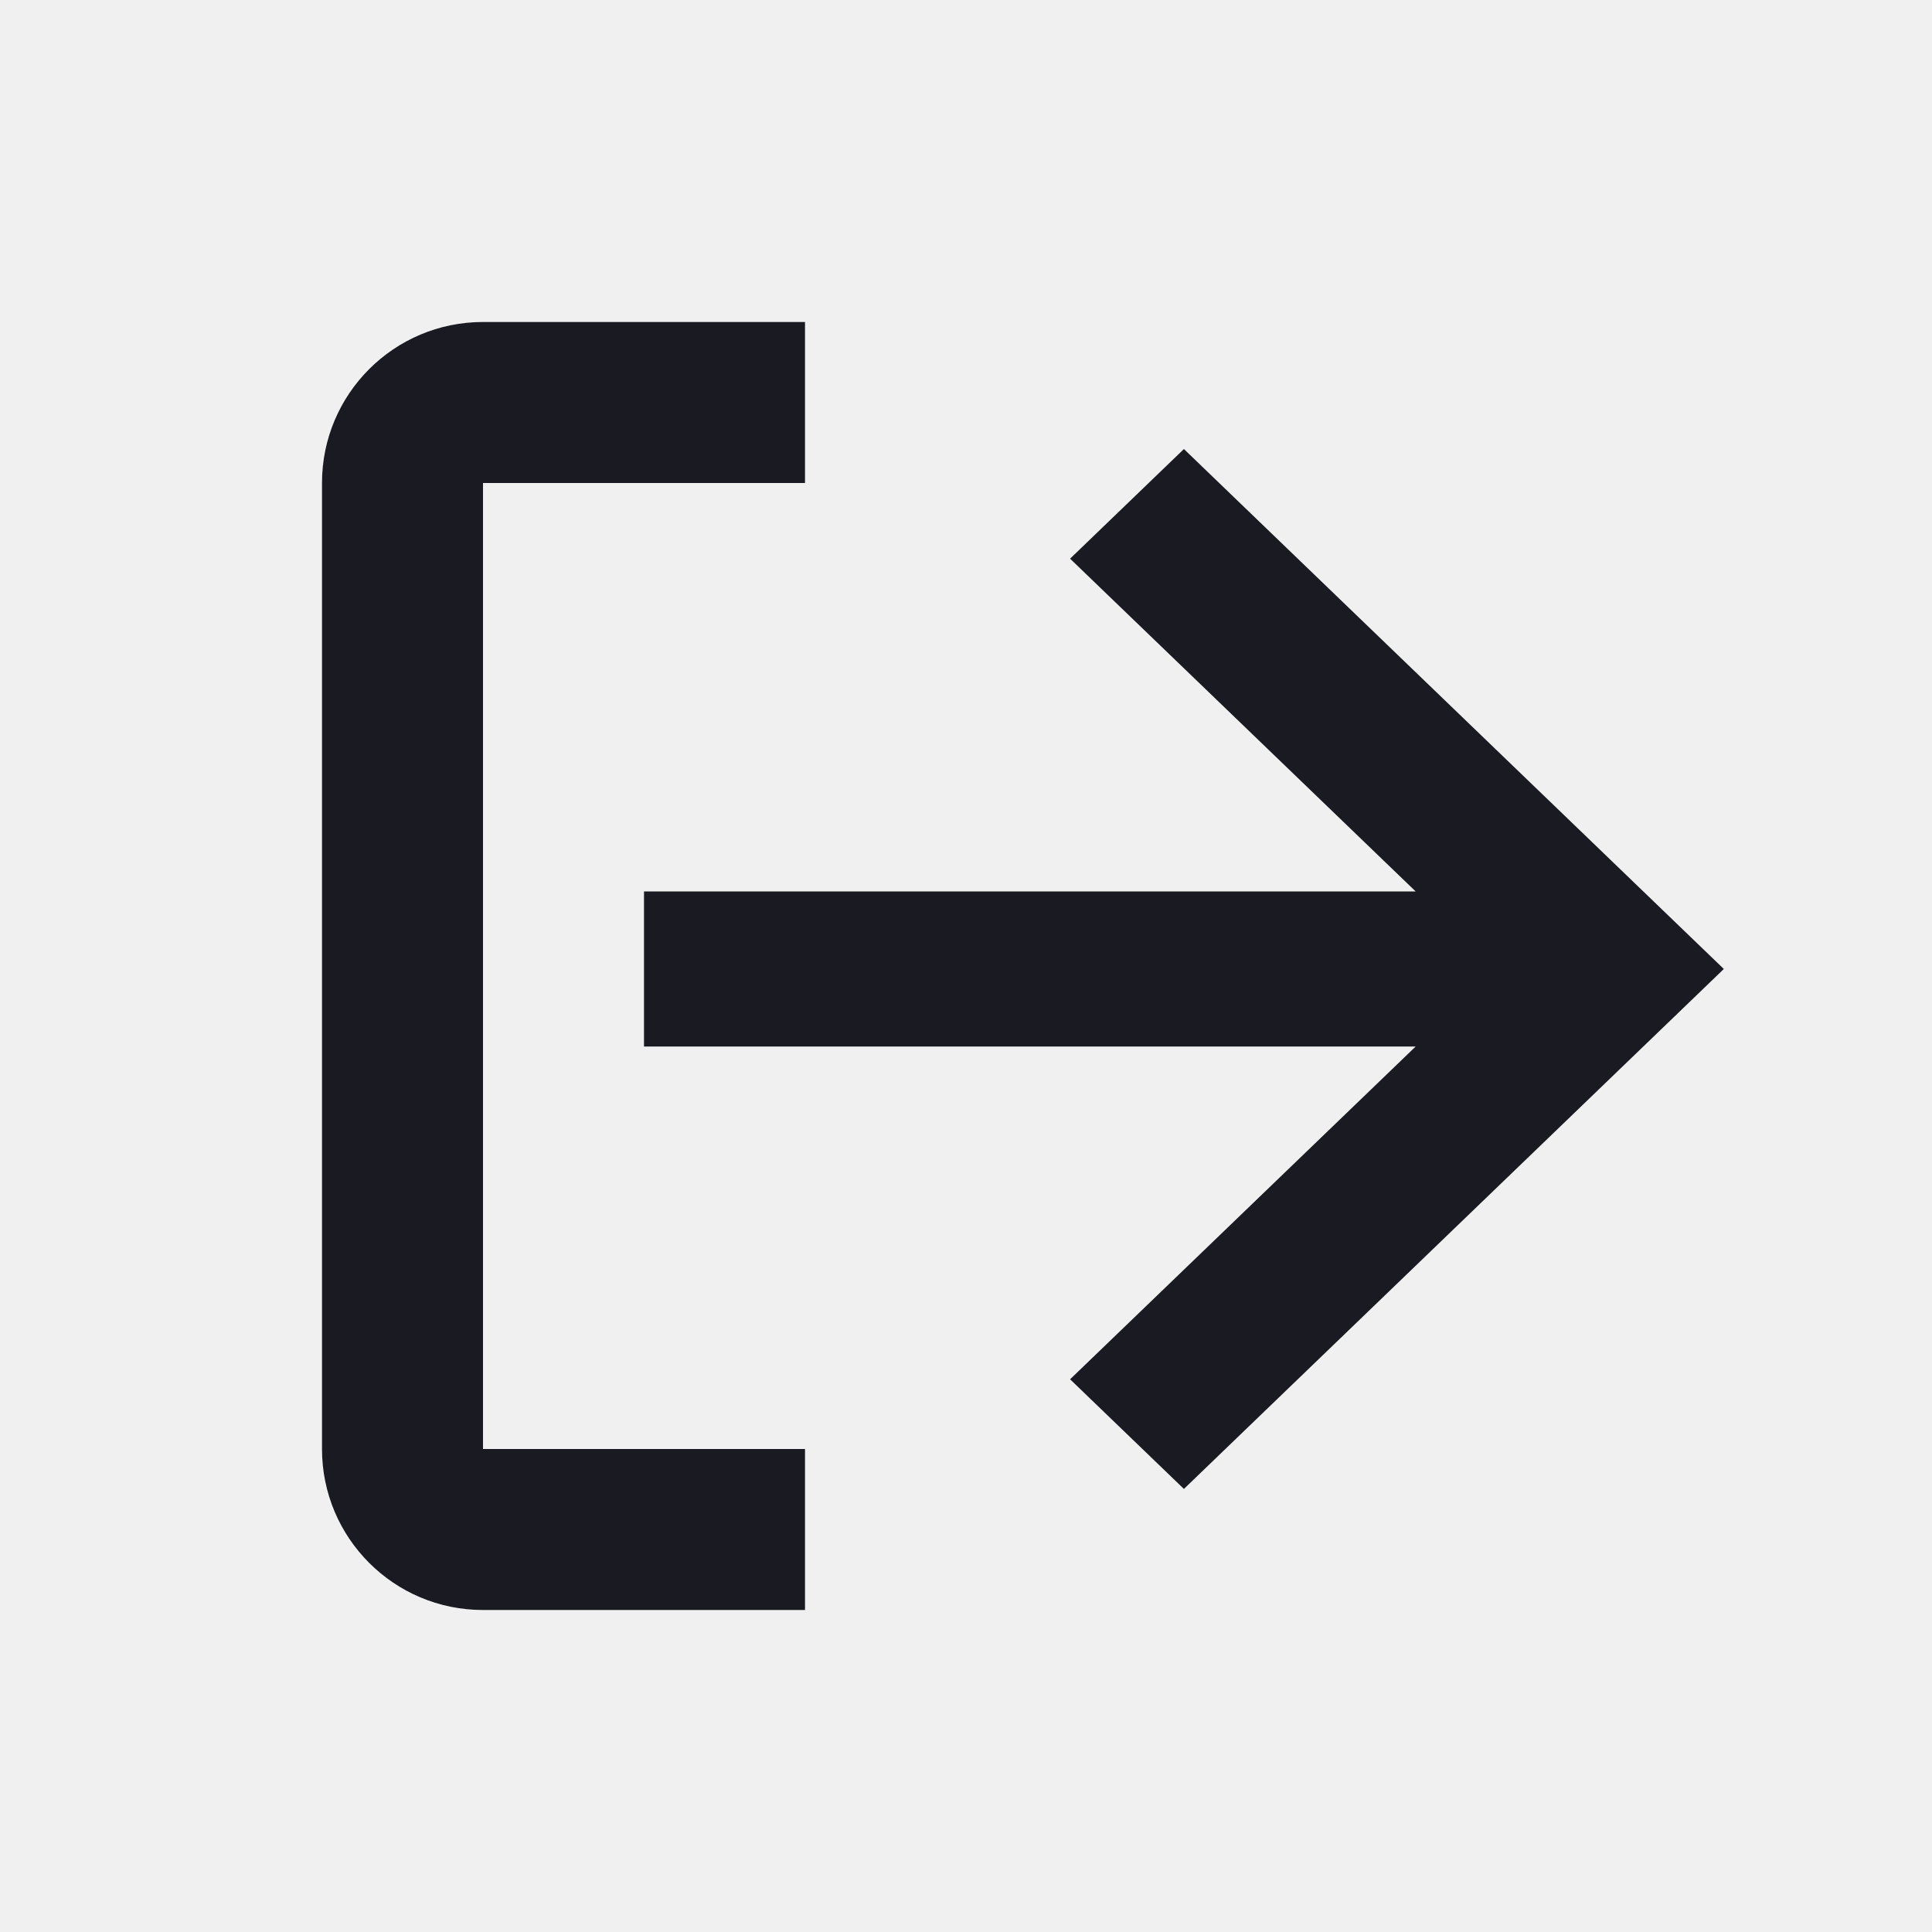
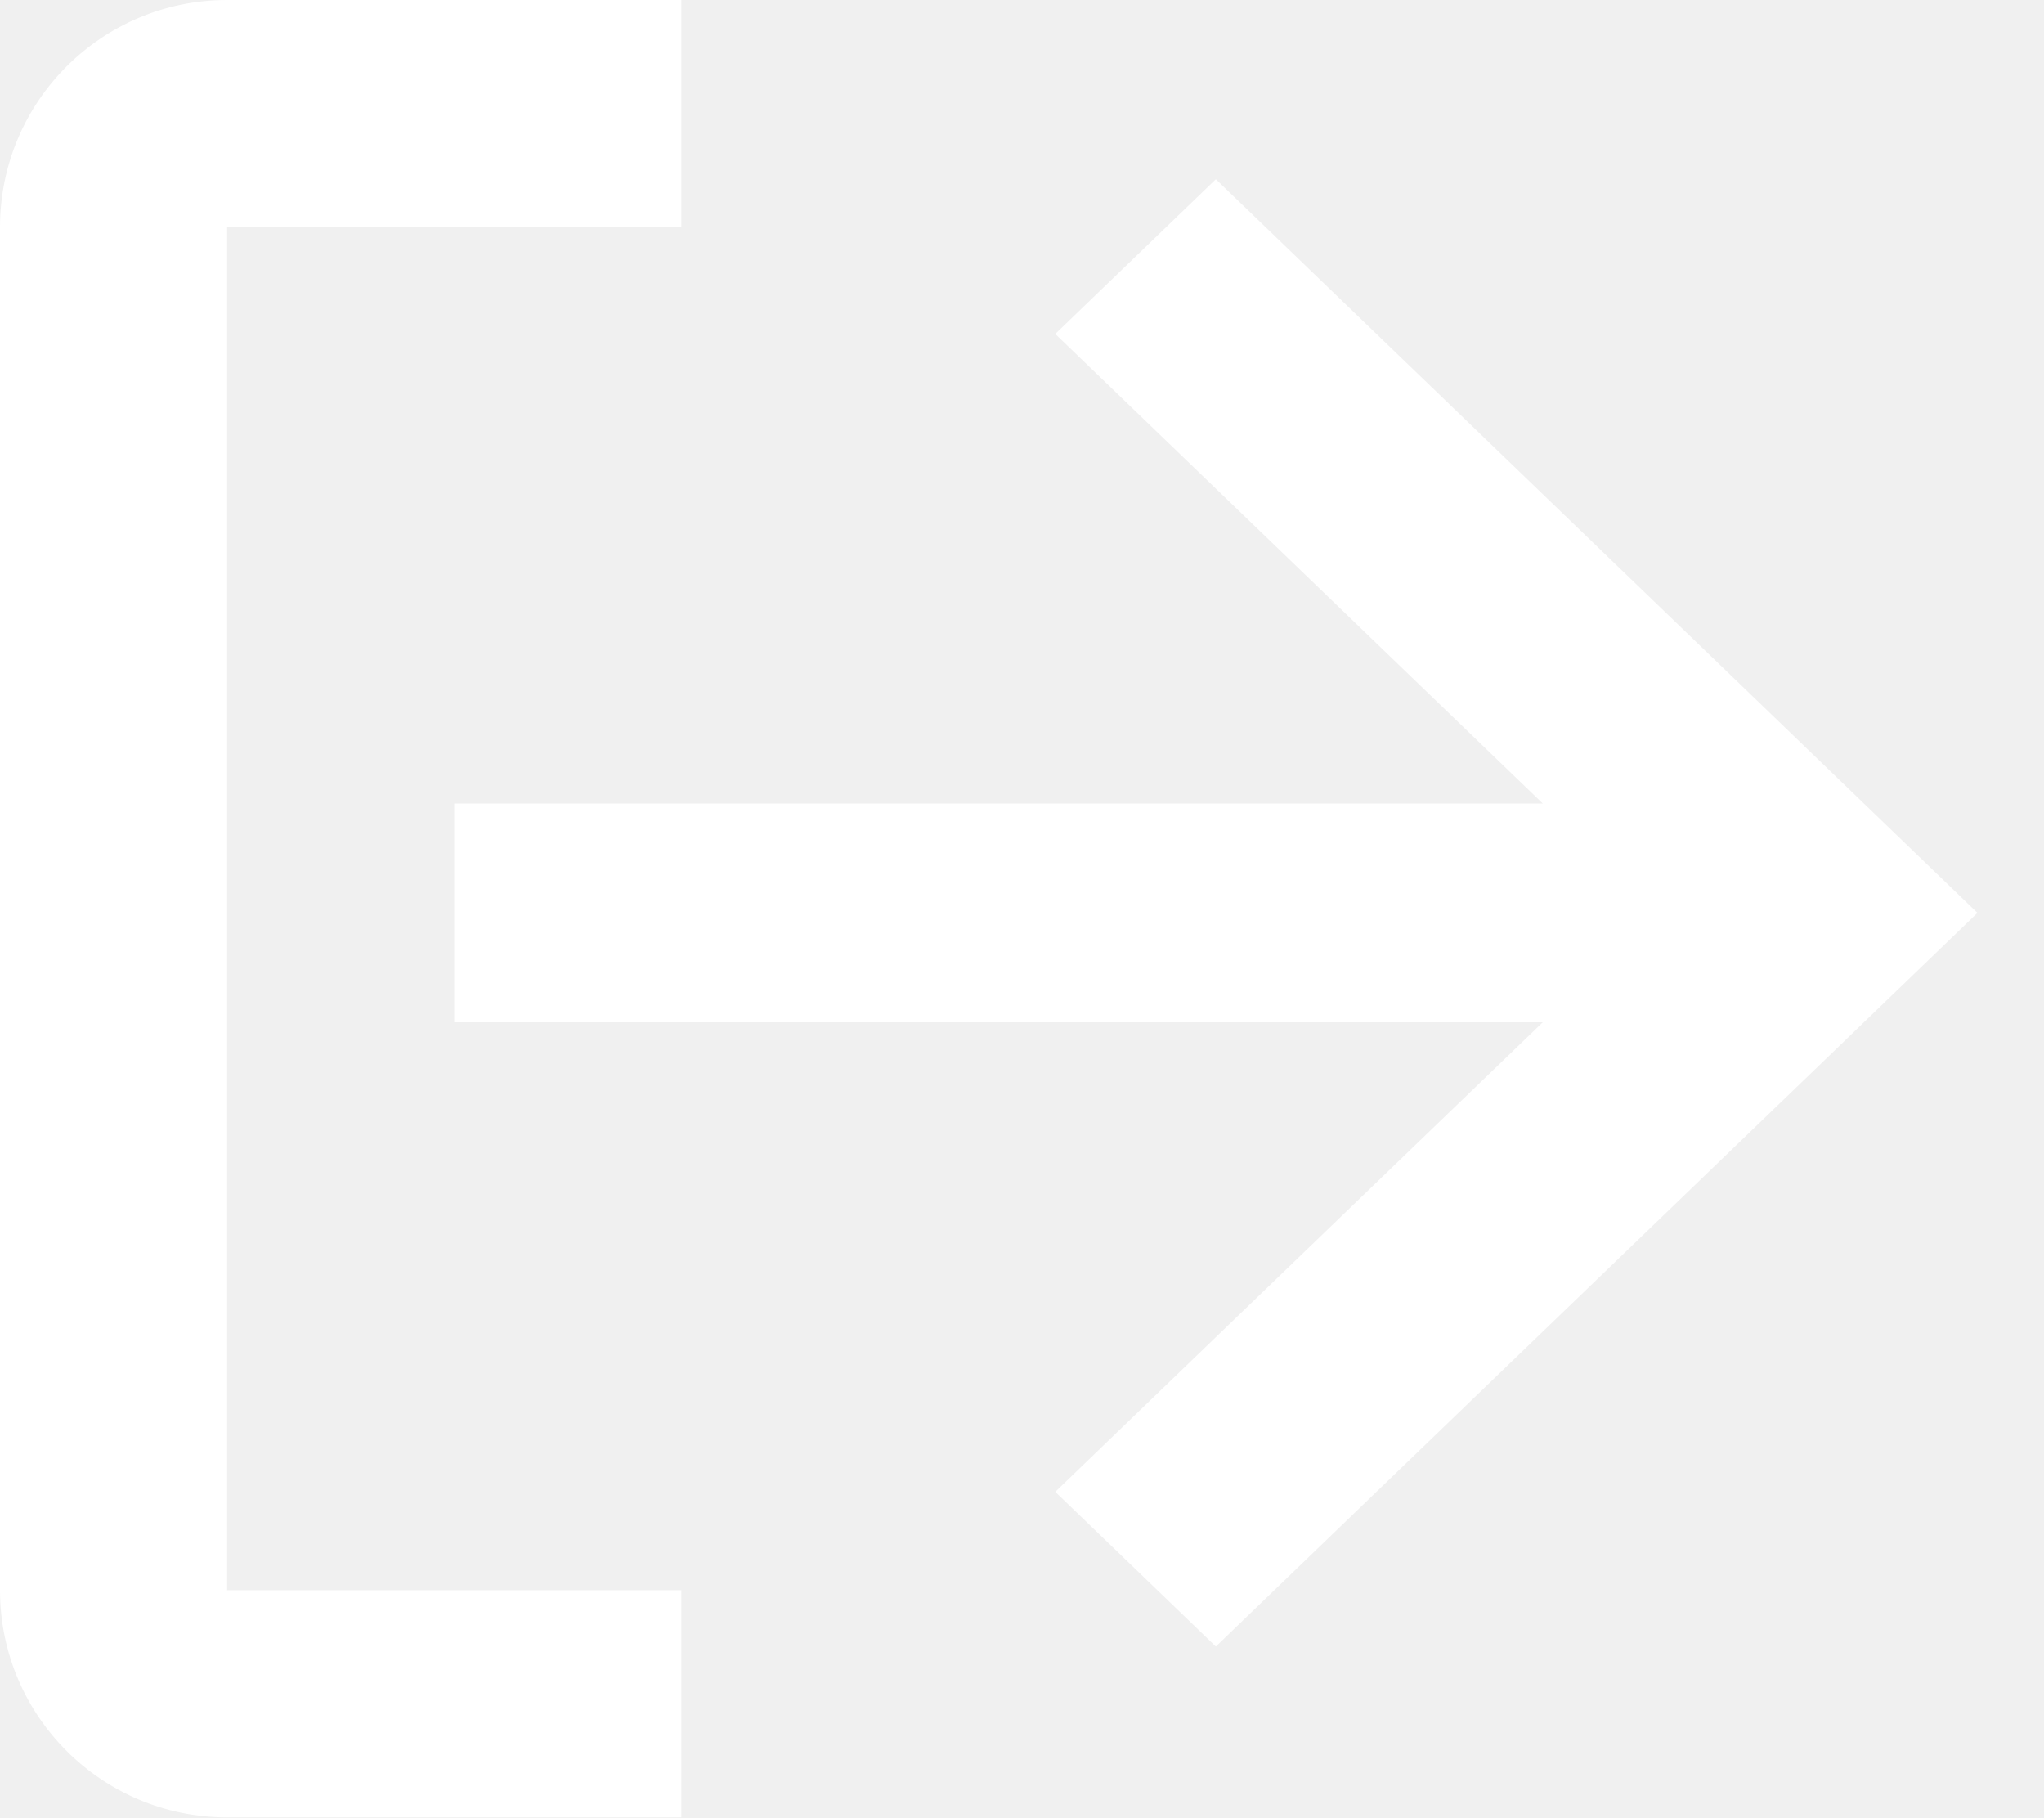
- <svg xmlns="http://www.w3.org/2000/svg" width="24" height="24" viewBox="0 0 24 24" fill="none">
-   <path fill-rule="evenodd" clip-rule="evenodd" d="M10 6L6 6L6 18H10V20H6C4.895 20 4 19.105 4 18V6C4 4.895 4.895 4 6 4H10V6ZM17.586 13L13.293 17.134L14.707 18.496L21.414 12.037L14.707 5.578L13.293 6.94L17.586 11.074H8V13H17.586Z" fill="#1A1B22" />
+ <svg xmlns="http://www.w3.org/2000/svg" width="18" height="16" viewBox="0 0 18 16" fill="none">
+   <path fill-rule="evenodd" clip-rule="evenodd" d="M6 2L2 2L2 14H6V16H2C0.895 16 0 15.105 0 14V2C0 0.895 0.895 0 2 0H6V2ZM13.586 9L9.293 13.134L10.707 14.496L17.414 8.037L10.707 1.578L9.293 2.94L13.586 7.074H4V9H13.586Z" fill="white" />
</svg>
